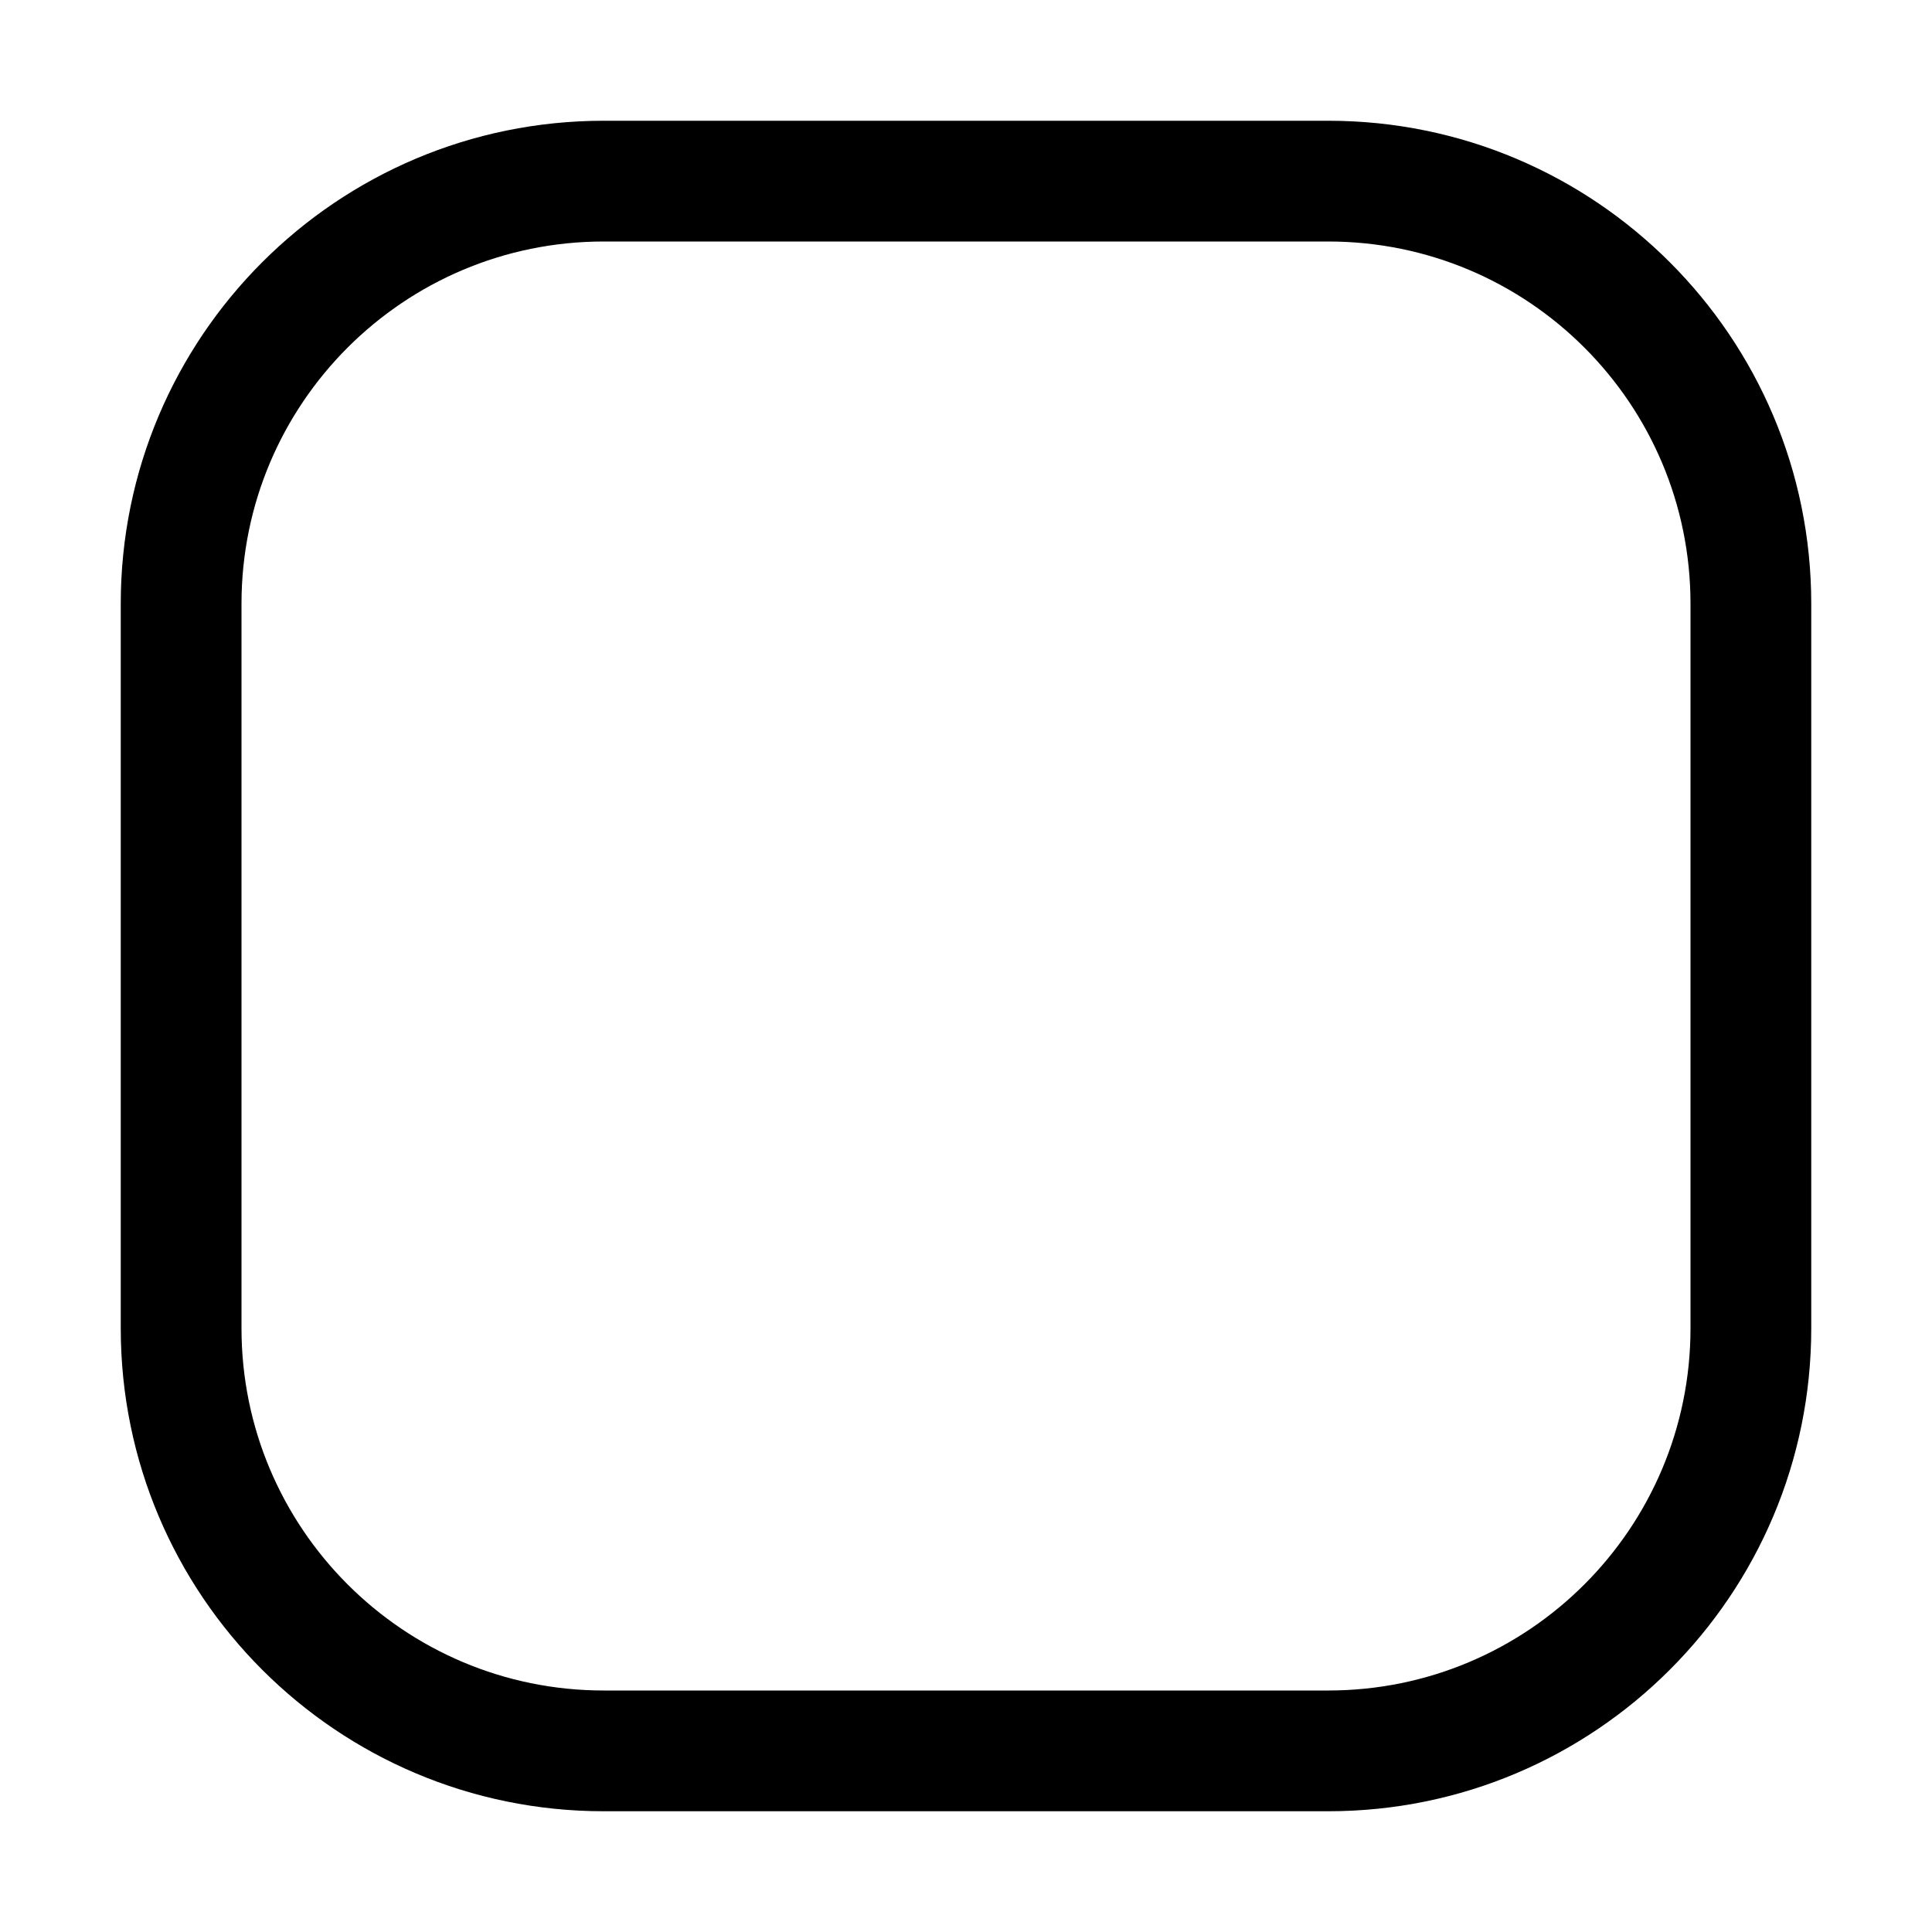
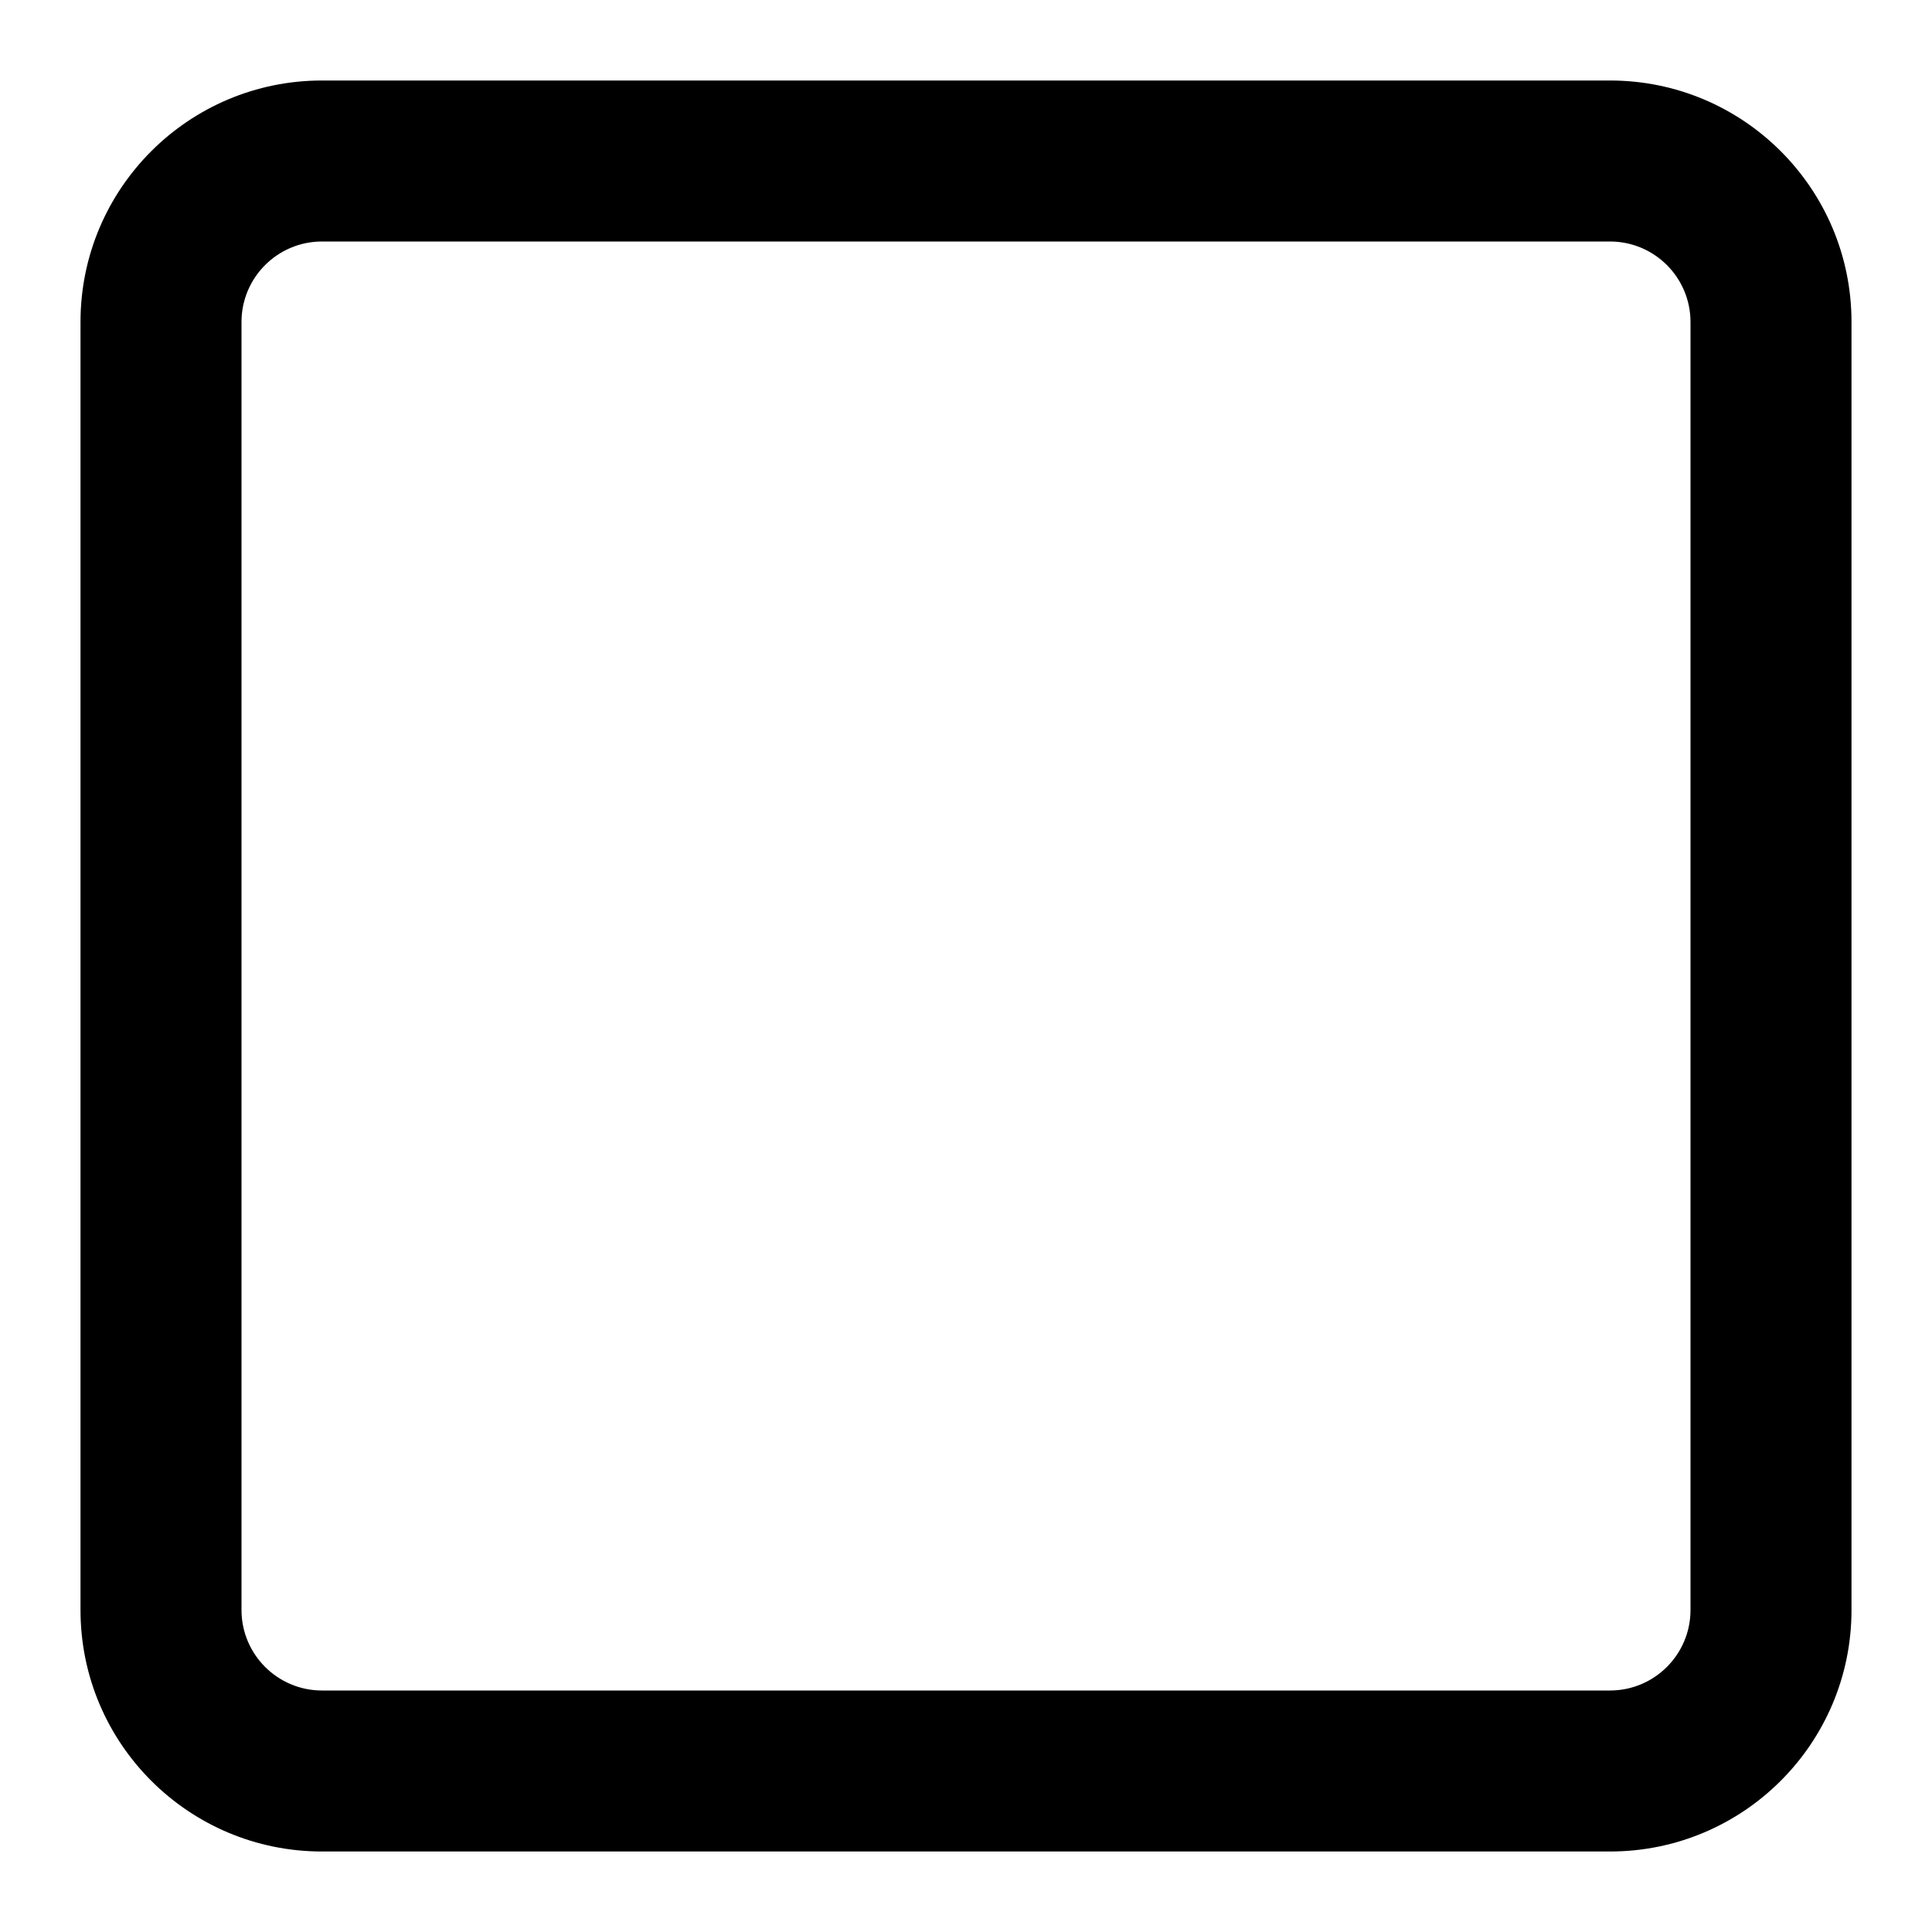
- <svg xmlns="http://www.w3.org/2000/svg" width="800px" height="800px" viewBox="0 0 16 16" fill="#000000" class="bi bi-app">
-   <path d="M11 2a3 3 0 0 1 3 3v6a3 3 0 0 1-3 3H5a3 3 0 0 1-3-3V5a3 3 0 0 1 3-3h6zM5 1a4 4 0 0 0-4 4v6a4 4 0 0 0 4 4h6a4 4 0 0 0 4-4V5a4 4 0 0 0-4-4H5z" />
+ <svg xmlns="http://www.w3.org/2000/svg" width="24" height="24" viewBox="0 0 24 24" fill="none">
+   <path fill-rule="evenodd" clip-rule="evenodd" d="M1 4C1 2.343 2.343 1 4 1H20C21.657 1 23 2.343 23 4V20C23 21.657 21.657 23 20 23H4C2.343 23 1 21.657 1 20V4ZM4 3H20C20.552 3 21 3.448 21 4V20C21 20.552 20.552 21 20 21H4C3.448 21 3 20.552 3 20V4C3 3.448 3.448 3 4 3Z" style="fill: rgb(0, 0, 0);" />
</svg>
